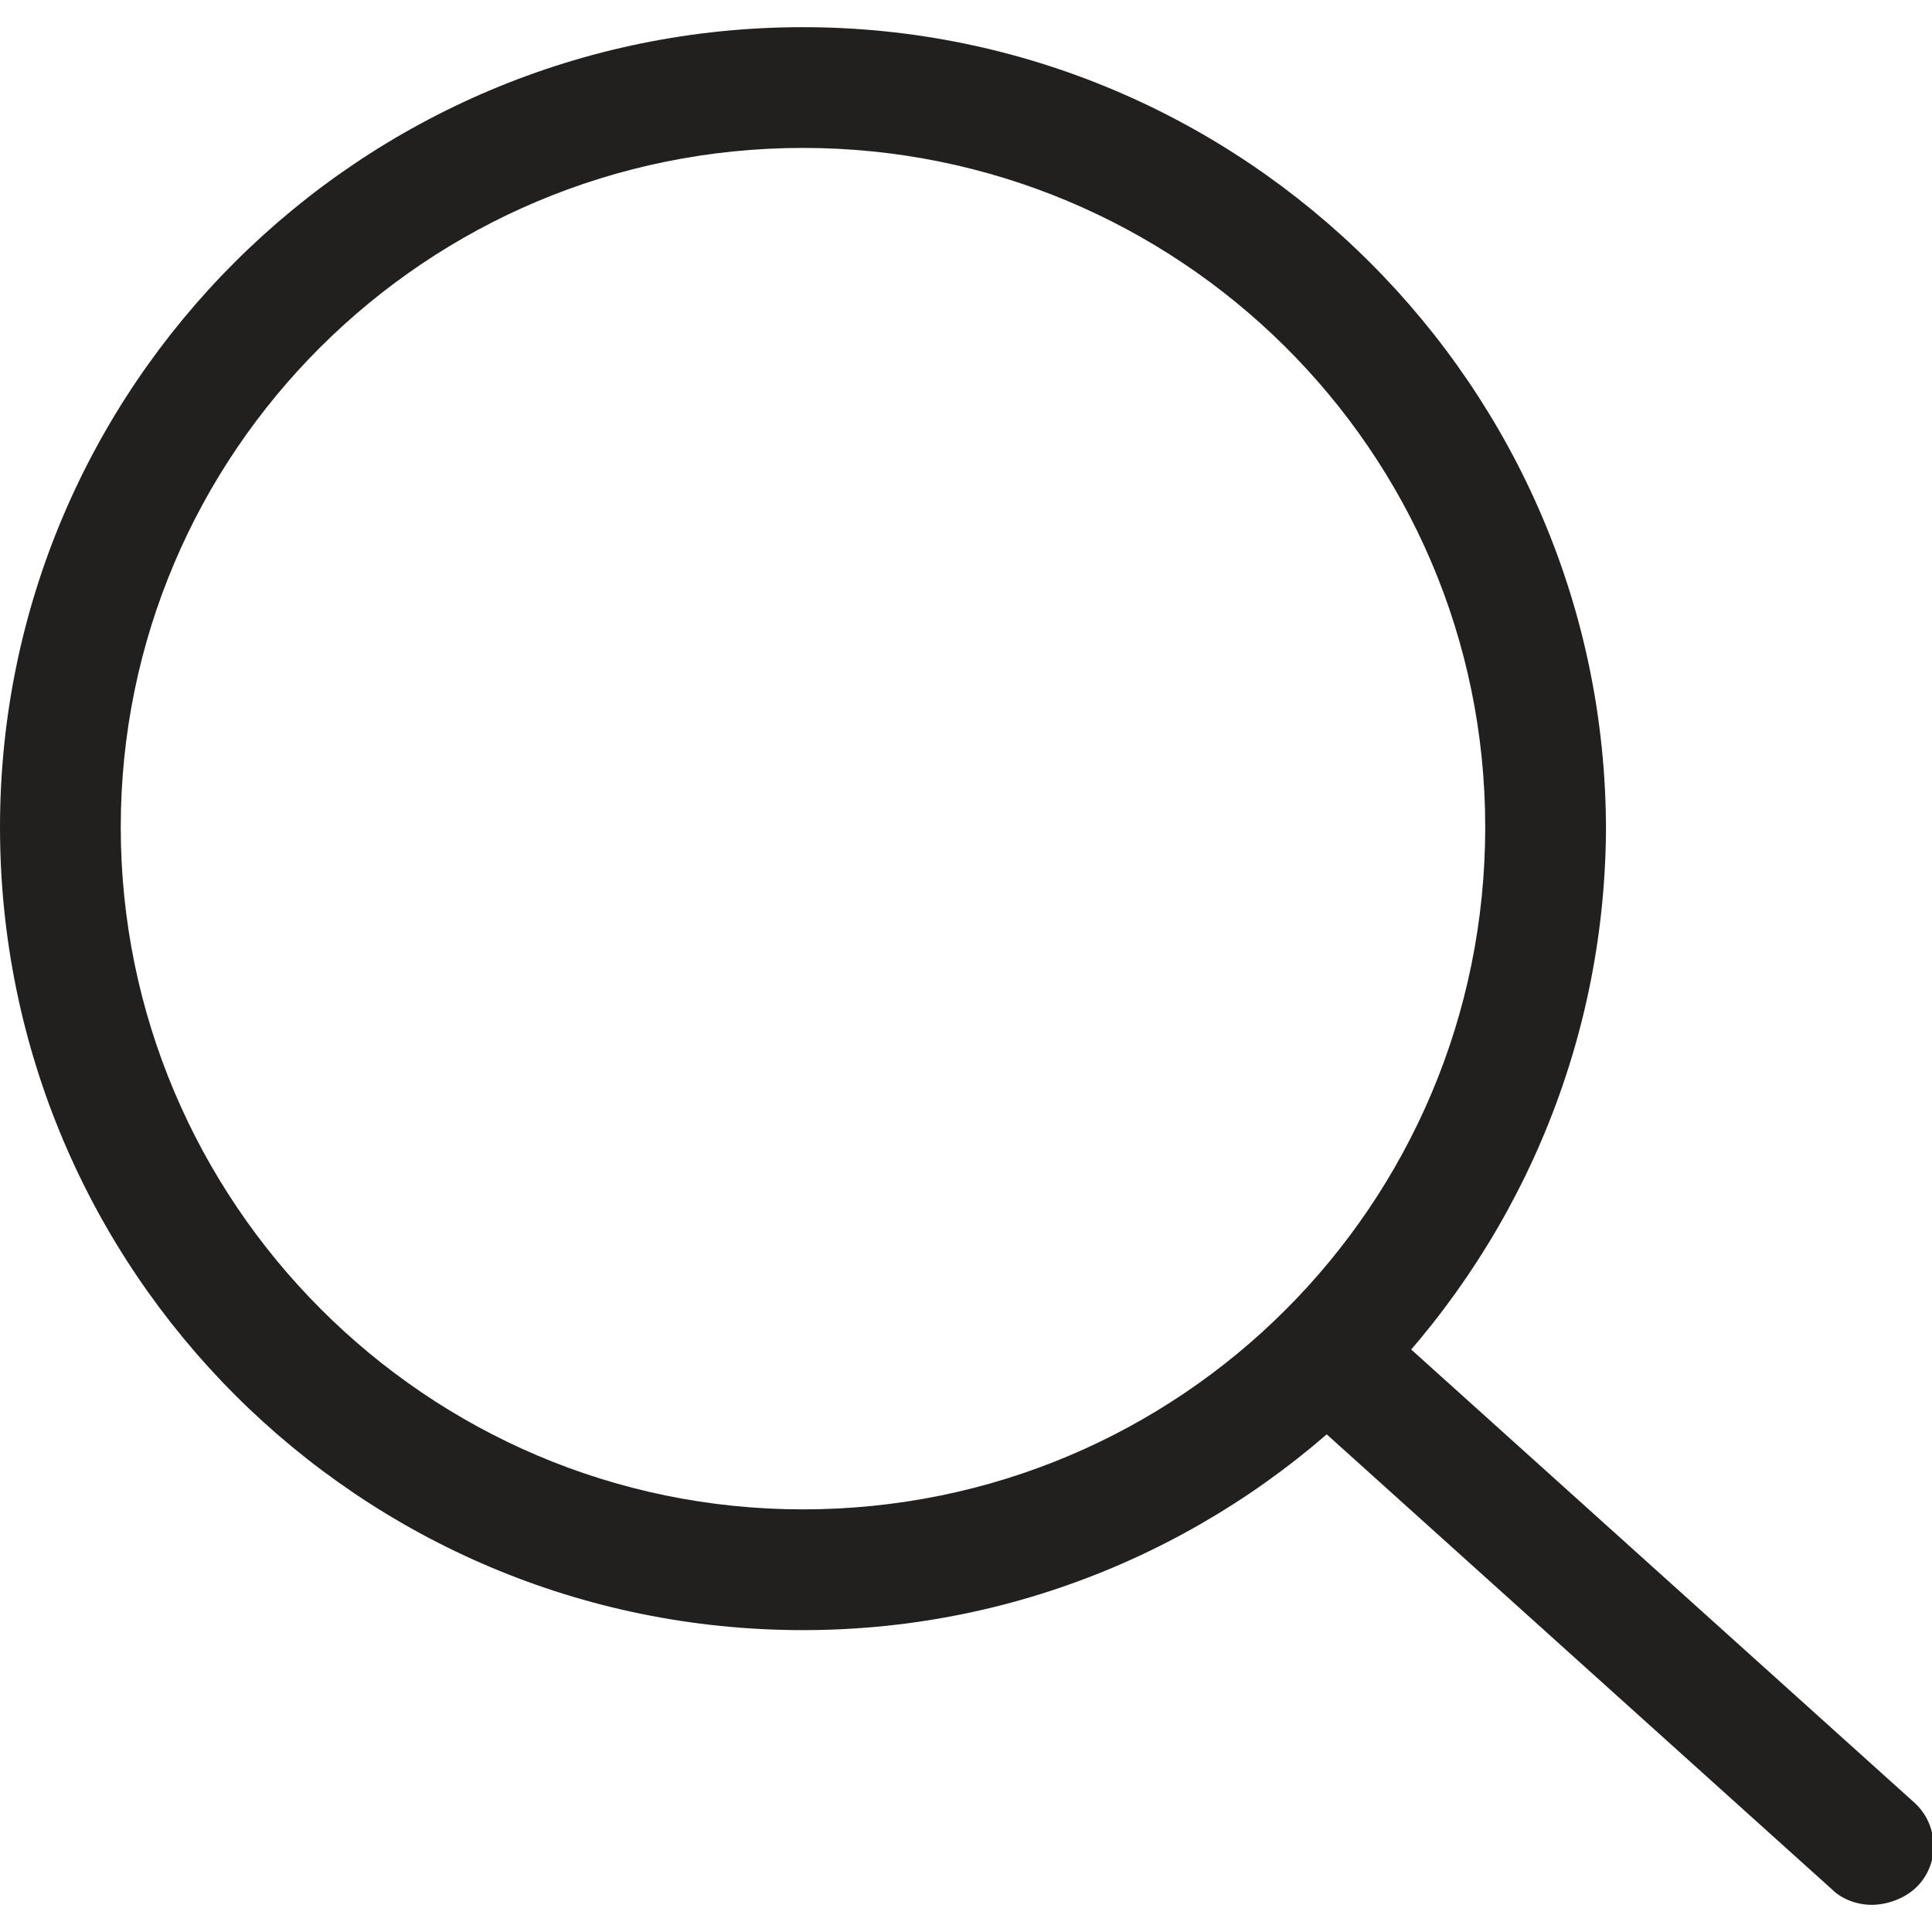
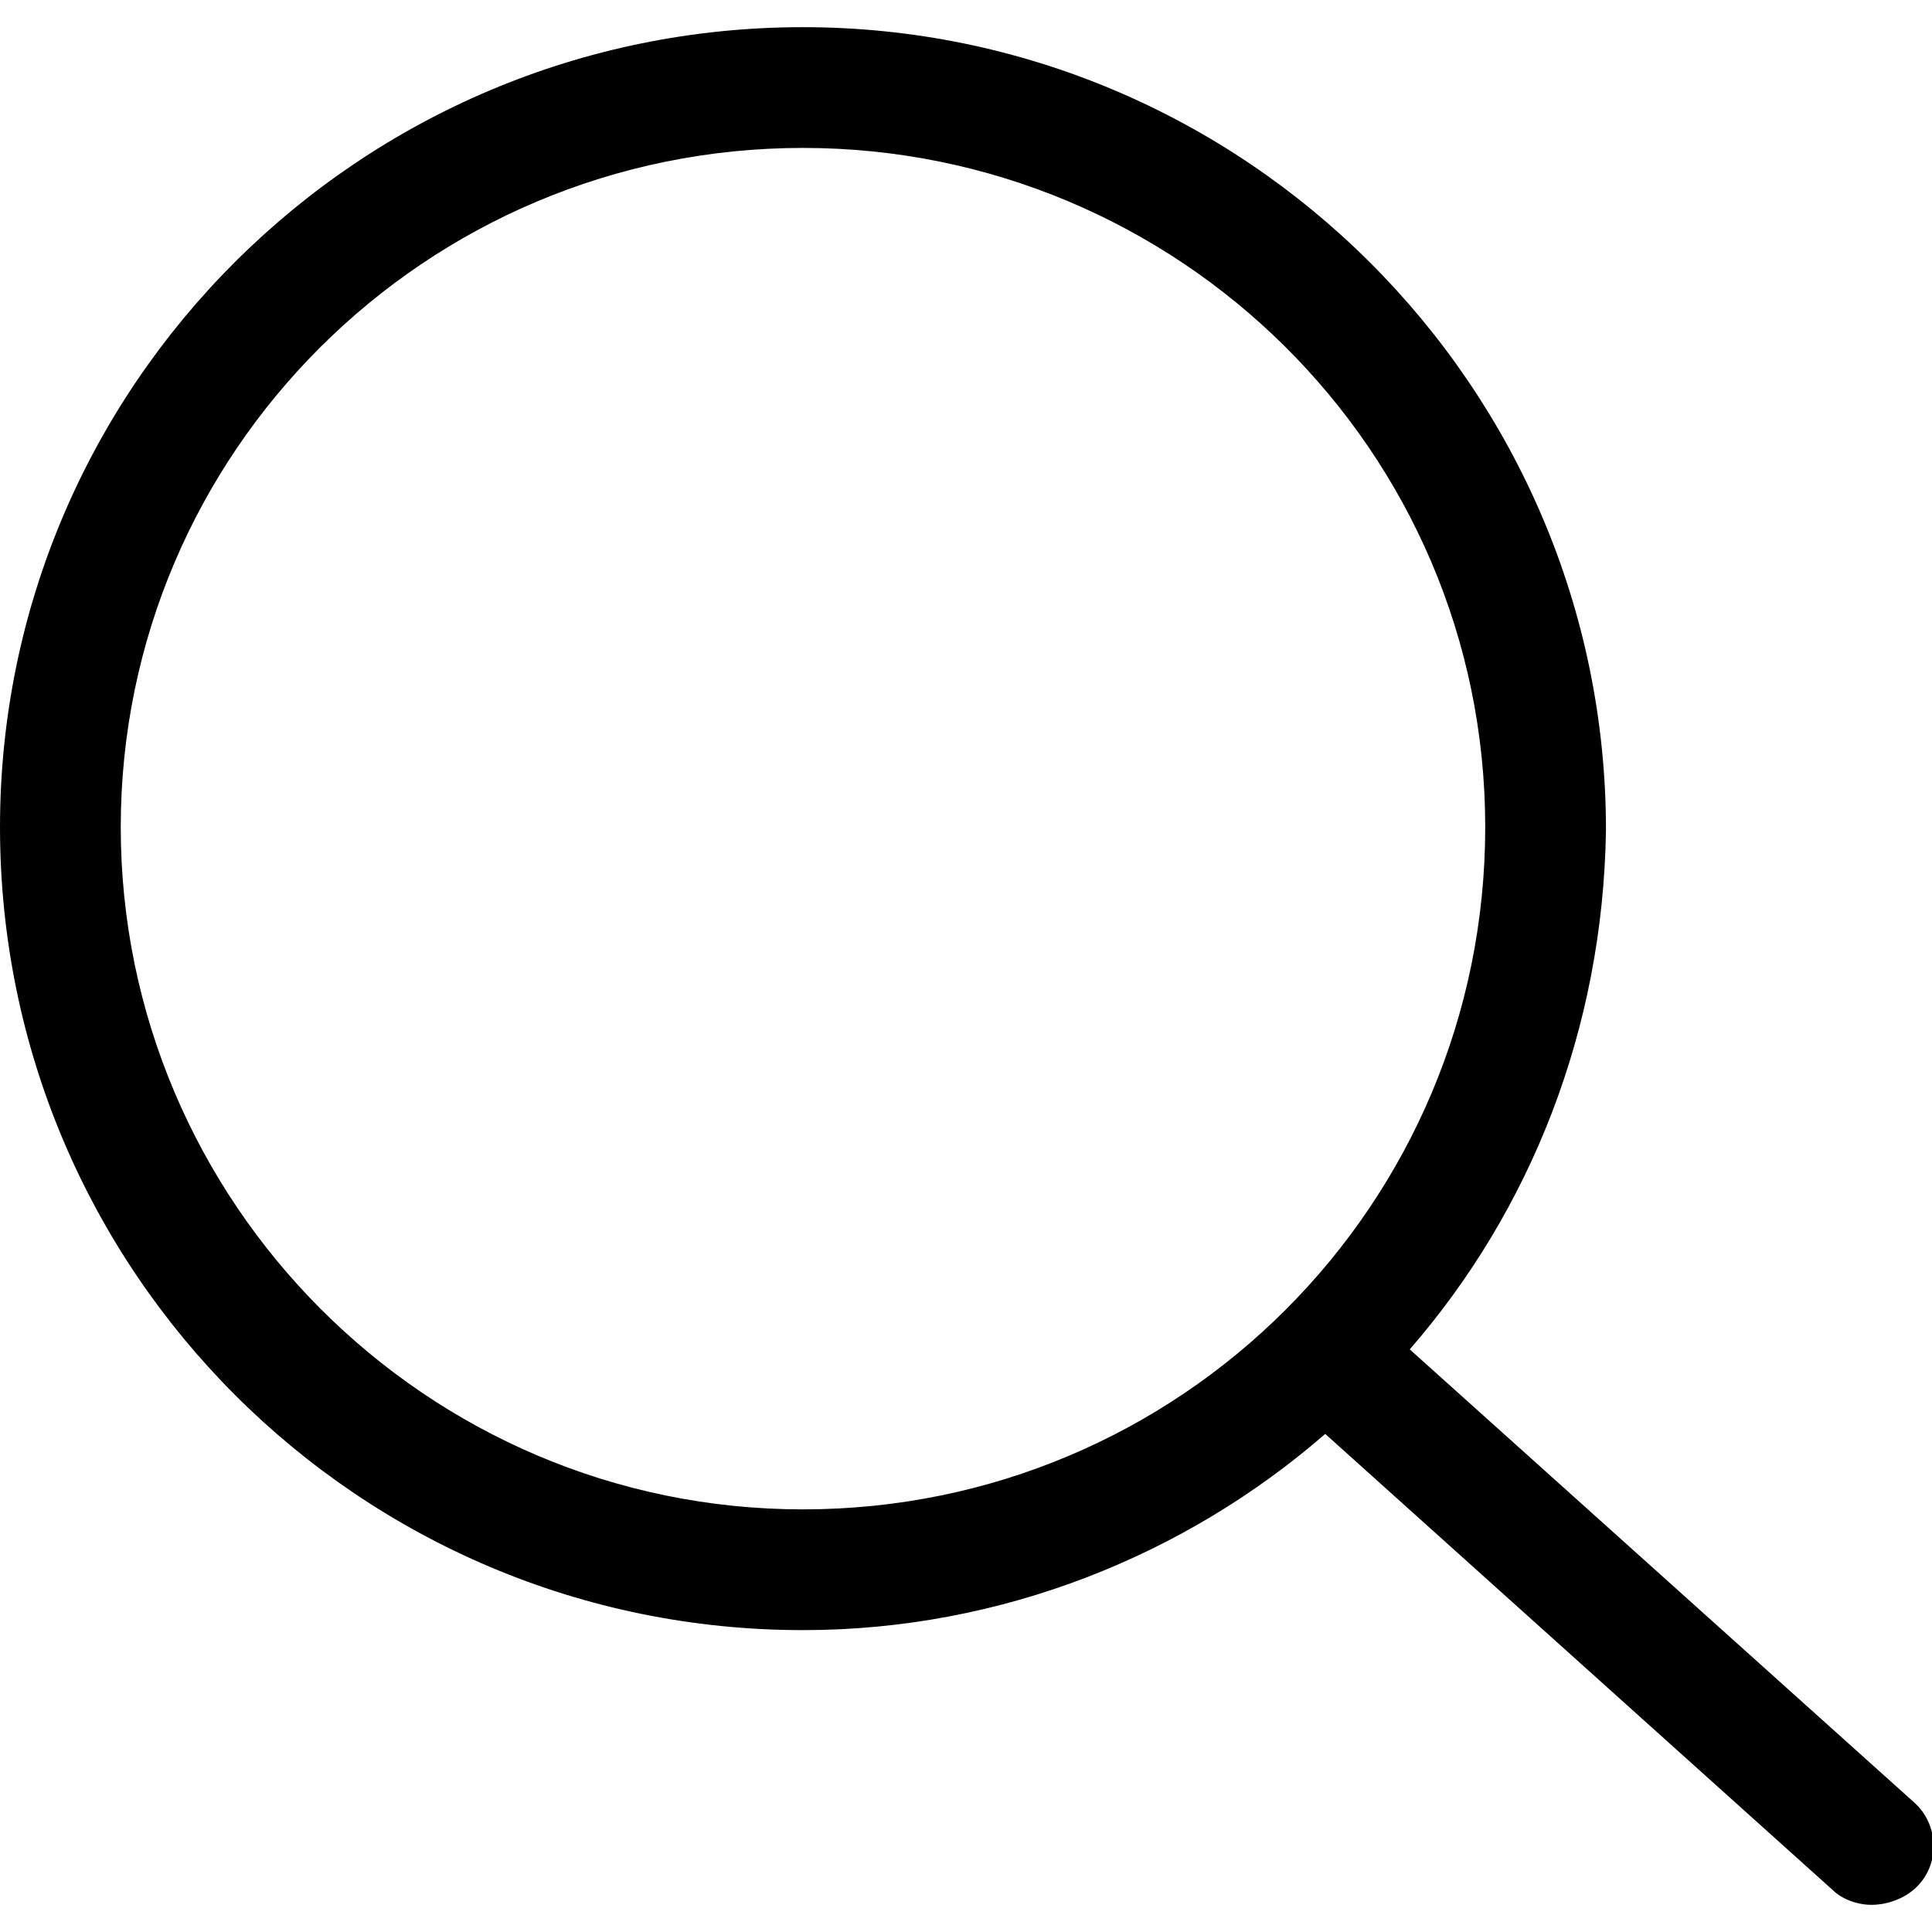
- <svg xmlns="http://www.w3.org/2000/svg" version="1.1" id="Layer_1" x="0px" y="0px" viewBox="0 0 64 64" style="enable-background:new 0 0 64 64;" xml:space="preserve">
-   <style type="text/css">
- 	.st0{fill:#221F1F;}
- </style>
-   <g>
-     <g>
-       <path class="st0" d="M26.6,54C11.9,54,0,42.1,0,27.4C0,12.8,11.9,0.9,26.6,0.9c14.6,0,26.6,11.9,26.6,26.6    C53.1,42.1,41.2,54,26.6,54z M26.6,4.9C14.1,4.9,4,15,4,27.4S14.1,50,26.6,50s22.6-10.1,22.6-22.6S39,4.9,26.6,4.9z" />
-     </g>
-     <g>
-       <path class="st0" d="M62,63.1c-0.5,0-1-0.2-1.3-0.5L42.6,46.3c-0.8-0.7-0.9-2-0.1-2.8c0.7-0.8,2-0.9,2.8-0.1l18.1,16.3    c0.8,0.7,0.9,2,0.1,2.8C63.1,62.9,62.5,63.1,62,63.1z" />
-     </g>
-   </g>
+ <svg xmlns="http://www.w3.org/2000/svg" version="1.1" id="Layer_1" x="0px" y="0px" viewBox="24 -24 64 64" style="enable-background:new 24 -24 64 64;" xml:space="preserve">
+   <path d="M87.4,35.7l-16.7-15c4-4.6,6.4-10.6,6.5-17.2c0-14.7-12-26.6-26.6-26.6C35.9-23.1,24-11.2,24,3.4C24,18.1,35.9,30,50.6,30  c6.6,0,12.7-2.5,17.3-6.5l16.8,15.1c0.3,0.3,0.8,0.5,1.3,0.5s1.1-0.2,1.5-0.6C88.3,37.7,88.2,36.4,87.4,35.7z M28,3.4  C28-9,38.1-19.1,50.6-19.1c12.4,0,22.6,10,22.6,22.5S63.1,26,50.6,26S28,15.8,28,3.4z" />
</svg>
